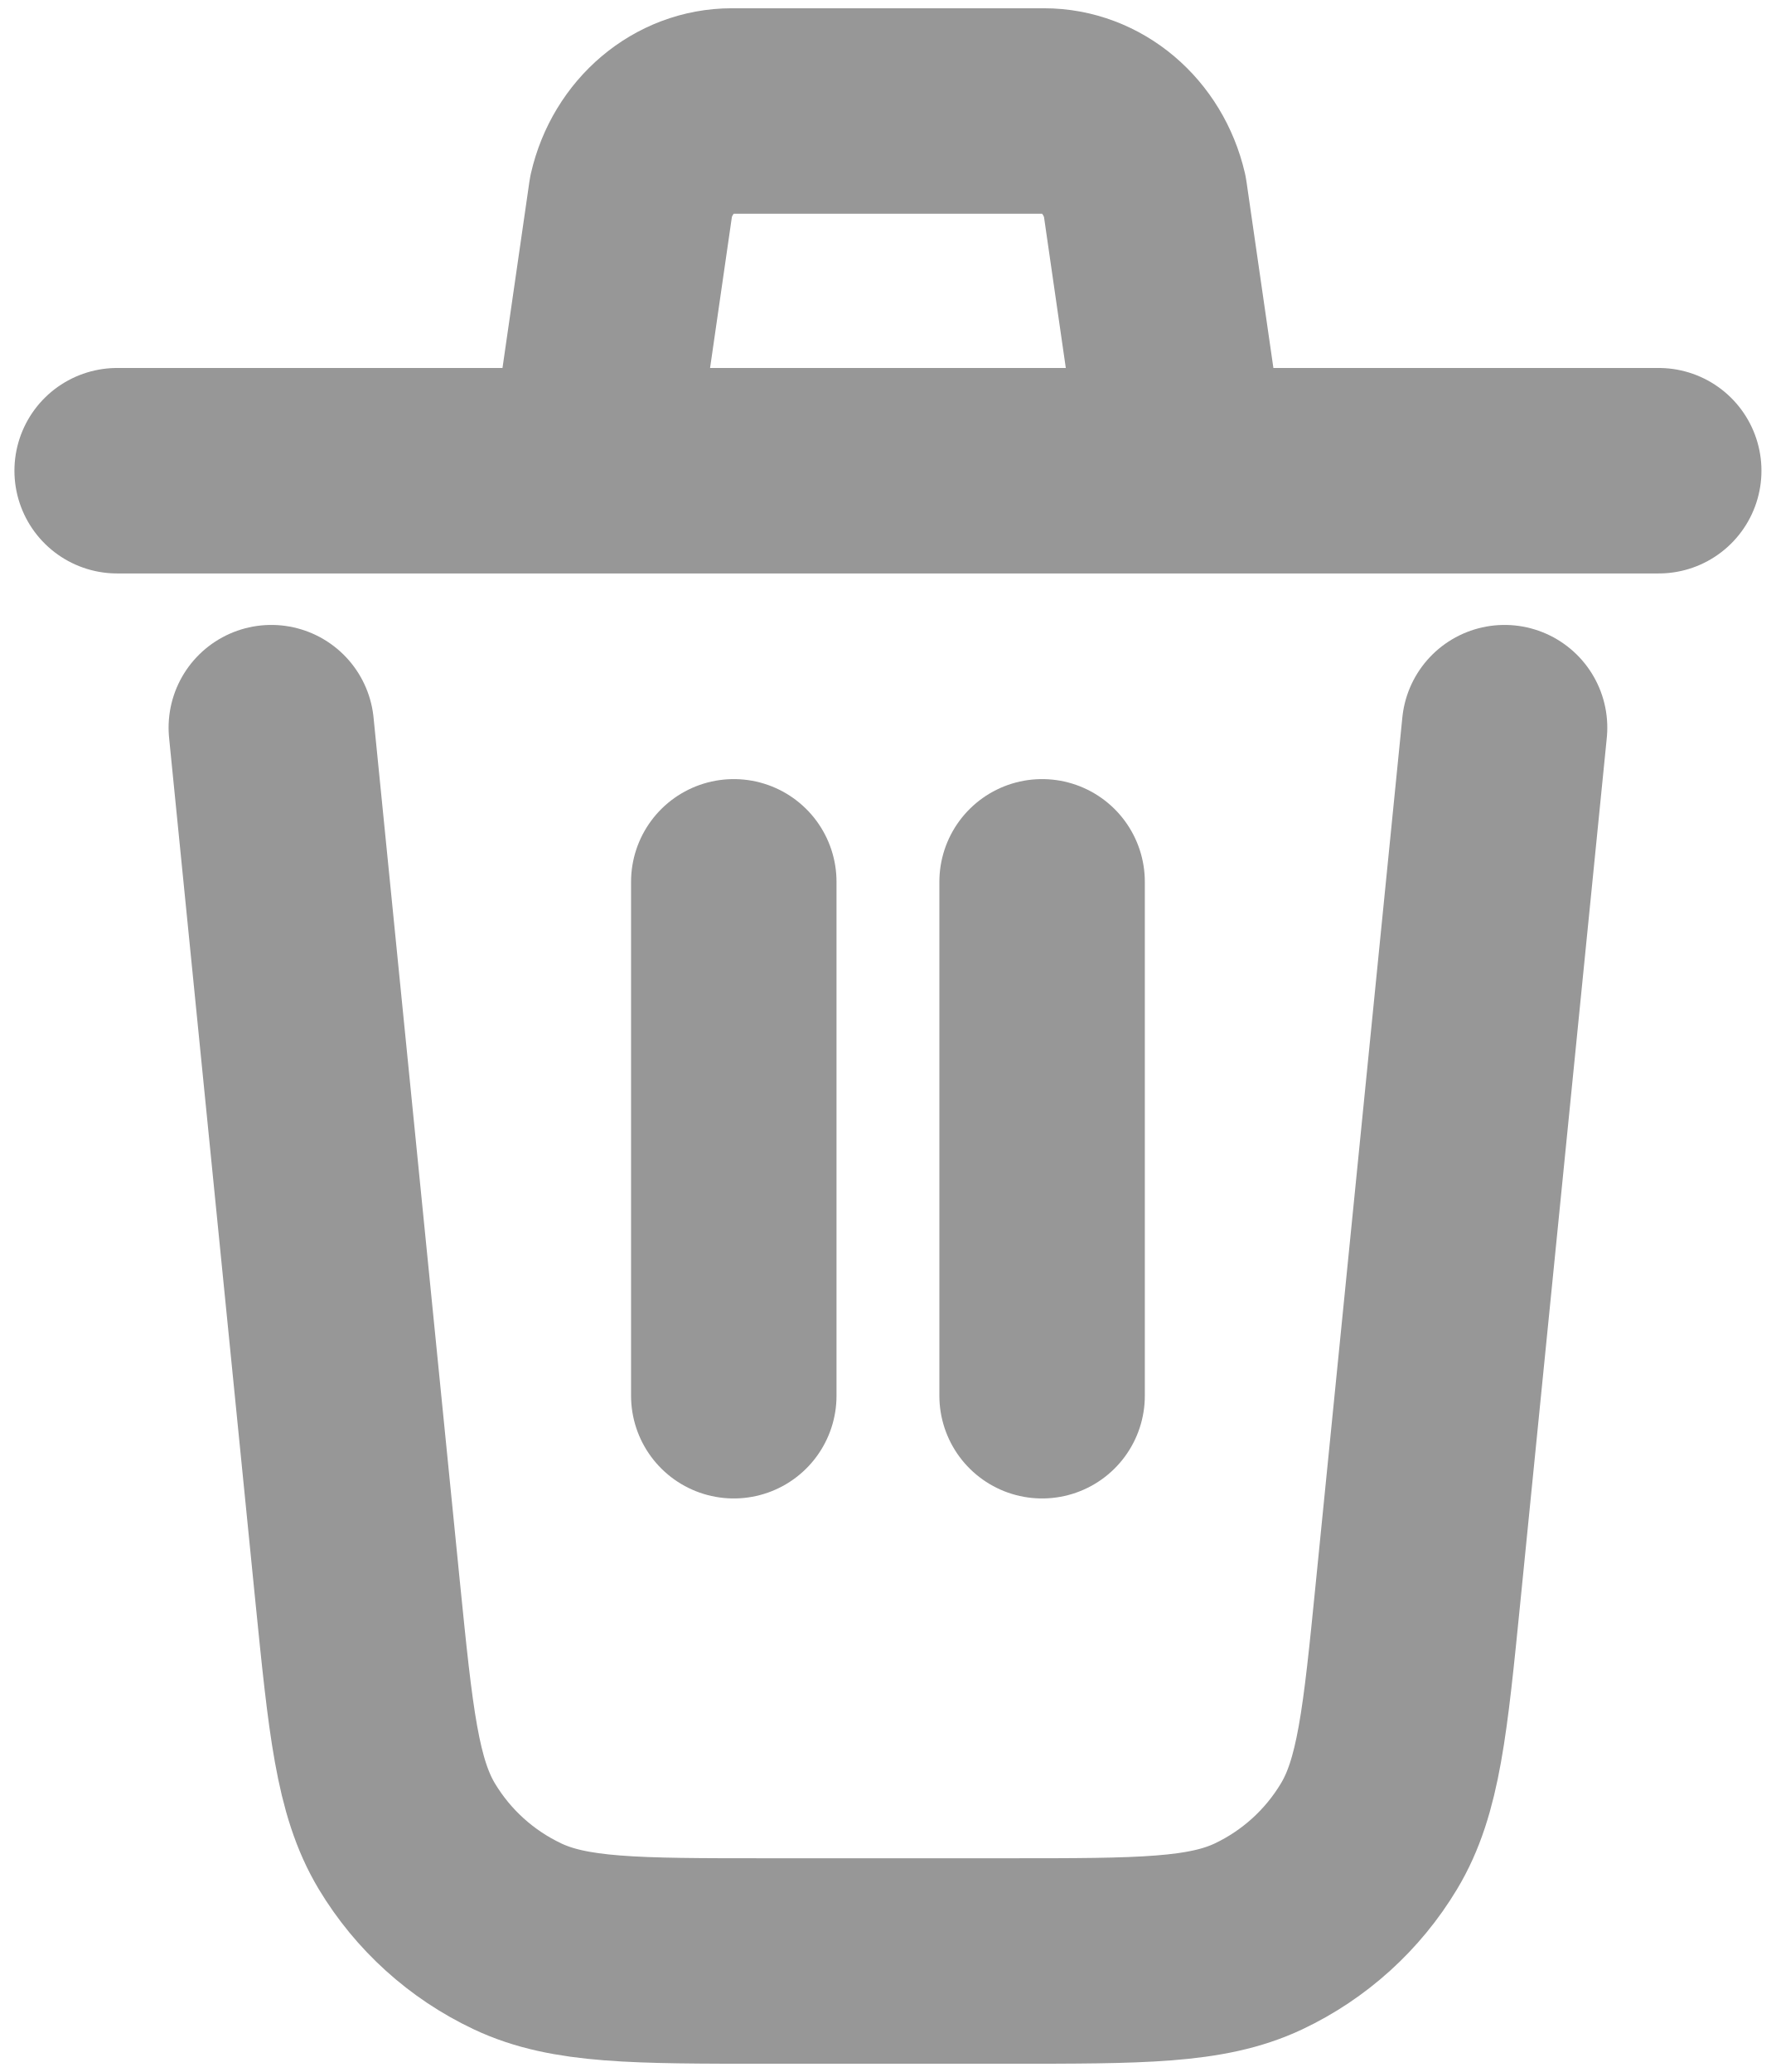
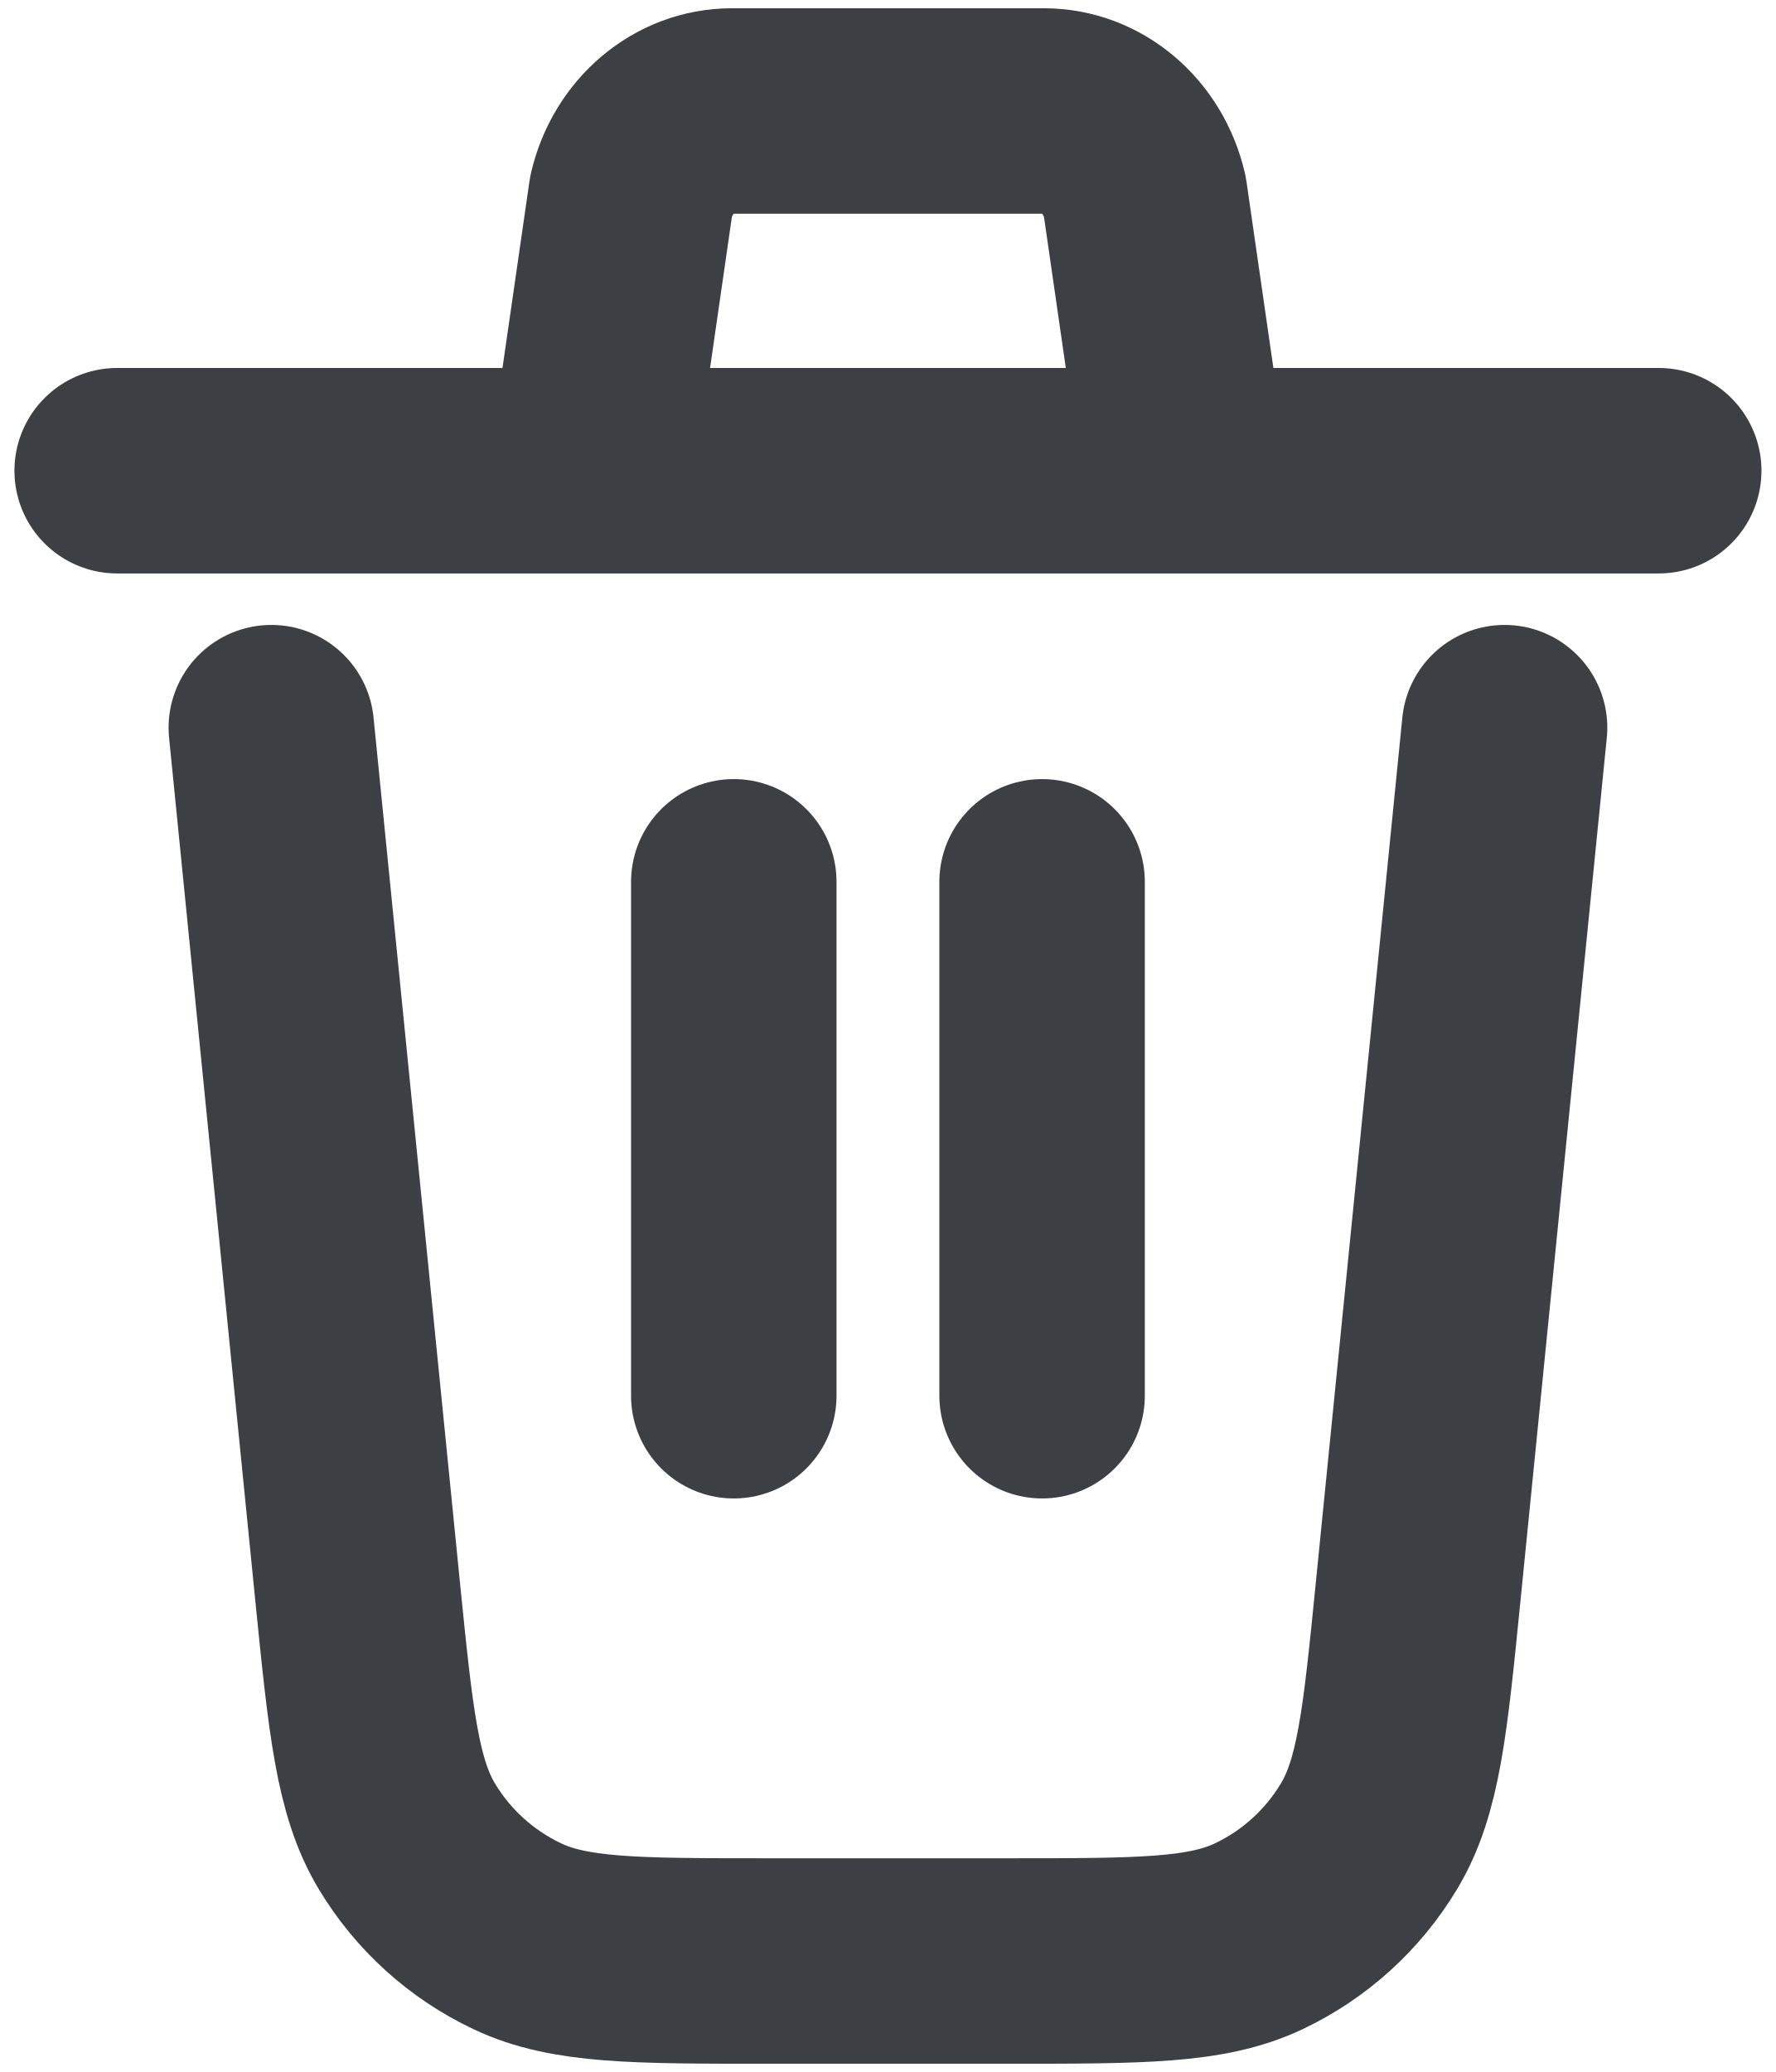
<svg xmlns="http://www.w3.org/2000/svg" width="72" height="84" viewBox="0 0 72 84" fill="none">
-   <path d="M61 29.5L57.5 64.492C56.971 69.796 56.708 72.446 55.5 74.45C54.44 76.214 52.882 77.625 51.021 78.504C48.908 79.5 46.25 79.5 40.917 79.5H31.083C25.754 79.5 23.092 79.5 20.979 78.5C19.117 77.621 17.557 76.211 16.496 74.446C15.296 72.446 15.029 69.796 14.496 64.492L11 29.5M42.25 56.583V35.75M29.75 56.583V35.75M4.75 19.083H23.979M23.979 19.083L25.587 7.95C26.054 5.925 27.738 4.5 29.671 4.5H42.329C44.263 4.5 45.942 5.925 46.413 7.95L48.021 19.083M23.979 19.083H48.021M48.021 19.083H67.25" stroke="#979797" stroke-width="8.33" stroke-linecap="round" stroke-linejoin="round" />
+   <path d="M61 29.5L57.5 64.492C56.971 69.796 56.708 72.446 55.5 74.45C54.44 76.214 52.882 77.625 51.021 78.504C48.908 79.5 46.25 79.5 40.917 79.5H31.083C25.754 79.5 23.092 79.5 20.979 78.5C19.117 77.621 17.557 76.211 16.496 74.446C15.296 72.446 15.029 69.796 14.496 64.492L11 29.5M42.25 56.583V35.75M29.75 56.583V35.75M4.75 19.083H23.979M23.979 19.083L25.587 7.95C26.054 5.925 27.738 4.5 29.671 4.5H42.329C44.263 4.5 45.942 5.925 46.413 7.95L48.021 19.083M23.979 19.083H48.021M48.021 19.083H67.25" stroke="#3c4045" stroke-width="8.33" stroke-linecap="round" stroke-linejoin="round" />
</svg>
